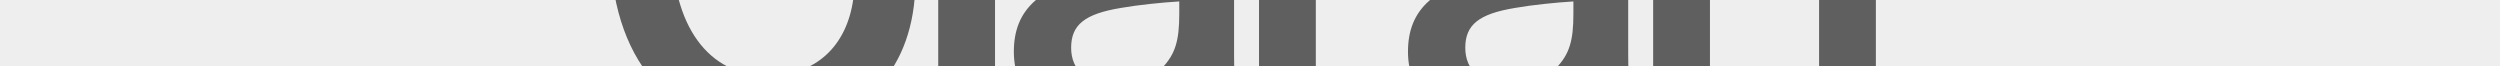
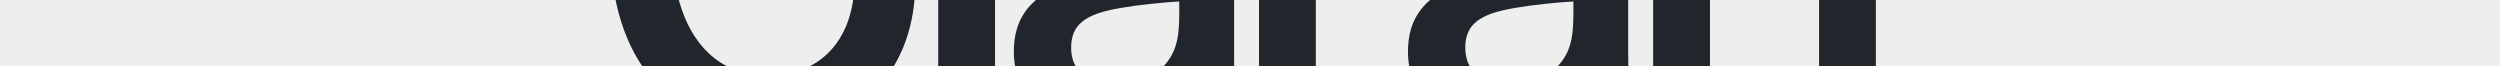
<svg xmlns="http://www.w3.org/2000/svg" width="1440" height="38" viewBox="0 0 1440 38" fill="none">
  <mask id="mask0_182_1568" style="mask-type:alpha" maskUnits="userSpaceOnUse" x="0" y="0" width="1440" height="38">
    <rect width="1440" height="38" fill="#C4C4C4" />
  </mask>
  <g mask="url(#mask0_182_1568)">
    <rect y="-369" width="1440" height="800" fill="#EEEEEE" />
-     <path d="M443.033 -138.649C386.207 -138.649 351.48 -98.182 351.48 -32.172C351.48 33.838 385.92 74.305 442.172 74.305C491.249 74.305 522.819 45.892 526.837 -0.889H491.536C487.805 26.95 469.437 43.596 442.172 43.596C408.019 43.596 387.068 14.896 387.068 -32.172C387.068 -79.24 408.306 -107.94 443.033 -107.94C470.298 -107.94 488.379 -91.294 491.249 -64.316H525.976C523.967 -107.653 492.971 -138.649 443.033 -138.649ZM573.134 -103.061V-134.344H540.416V-103.061H573.134ZM573.134 70V-75.796H540.416V70H573.134ZM650.843 -80.101C611.524 -80.101 591.434 -58.289 589.999 -30.737H622.143C623.004 -46.235 632.762 -56.28 650.843 -56.28C667.489 -56.28 679.256 -47.67 679.256 -26.145V-20.405C668.924 -19.831 651.704 -18.109 639.937 -16.1C598.035 -9.499 583.972 5.999 583.972 29.82C583.972 54.789 602.914 73.157 633.336 73.157C655.435 73.157 671.794 65.121 682.413 49.623H682.987C682.987 56.511 683.561 63.686 684.996 70H714.557C712.261 60.816 710.826 48.762 710.826 31.542V-22.988C710.826 -61.159 689.301 -80.101 650.843 -80.101ZM679.256 8.008C679.256 23.506 676.96 31.255 669.211 39.291C662.61 45.892 652.852 49.049 642.807 49.049C626.161 49.049 616.977 40.439 616.977 27.524C616.977 14.322 624.726 8.008 645.677 4.564C655.435 2.842 669.498 1.407 679.256 0.833V8.008ZM797.805 -77.805C779.724 -77.805 765.948 -70.056 756.19 -54.271H755.616V-75.796H725.194V70H757.912V-1.463C757.912 -31.885 772.262 -48.531 798.379 -48.531C802.11 -48.531 805.841 -48.244 809.859 -47.383V-76.37C806.128 -77.231 801.536 -77.805 797.805 -77.805ZM881.022 -93.016L918.906 -134.344H877.578L854.331 -93.016H881.022ZM877.865 -80.101C838.546 -80.101 818.456 -58.289 817.021 -30.737H849.165C850.026 -46.235 859.784 -56.28 877.865 -56.28C894.511 -56.28 906.278 -47.67 906.278 -26.145V-20.405C895.946 -19.831 878.726 -18.109 866.959 -16.1C825.057 -9.499 810.994 5.999 810.994 29.82C810.994 54.789 829.936 73.157 860.358 73.157C882.457 73.157 898.816 65.121 909.435 49.623H910.009C910.009 56.511 910.583 63.686 912.018 70H941.579C939.283 60.816 937.848 48.762 937.848 31.542V-22.988C937.848 -61.159 916.323 -80.101 877.865 -80.101ZM906.278 8.008C906.278 23.506 903.982 31.255 896.233 39.291C889.632 45.892 879.874 49.049 869.829 49.049C853.183 49.049 843.999 40.439 843.999 27.524C843.999 14.322 851.748 8.008 872.699 4.564C882.457 2.842 896.52 1.407 906.278 0.833V8.008ZM1027.41 -79.24C1008.18 -79.24 992.97 -70.056 983.786 -56.854H983.212V-75.796H952.216V70H984.934V-10.934C984.934 -38.773 999.571 -52.836 1018.23 -52.836C1036.59 -52.836 1047.79 -42.504 1047.79 -16.387V70H1080.5V-19.257C1080.5 -59.15 1060.41 -79.24 1027.41 -79.24Z" fill="#5F5F5F" />
+     <path d="M443.033 -138.649C386.207 -138.649 351.48 -98.182 351.48 -32.172C351.48 33.838 385.92 74.305 442.172 74.305C491.249 74.305 522.819 45.892 526.837 -0.889H491.536C487.805 26.95 469.437 43.596 442.172 43.596C408.019 43.596 387.068 14.896 387.068 -32.172C387.068 -79.24 408.306 -107.94 443.033 -107.94C470.298 -107.94 488.379 -91.294 491.249 -64.316H525.976C523.967 -107.653 492.971 -138.649 443.033 -138.649ZM573.134 -103.061V-134.344H540.416V-103.061H573.134ZM573.134 70V-75.796H540.416V70H573.134ZM650.843 -80.101C611.524 -80.101 591.434 -58.289 589.999 -30.737H622.143C623.004 -46.235 632.762 -56.28 650.843 -56.28C667.489 -56.28 679.256 -47.67 679.256 -26.145V-20.405C668.924 -19.831 651.704 -18.109 639.937 -16.1C598.035 -9.499 583.972 5.999 583.972 29.82C583.972 54.789 602.914 73.157 633.336 73.157C655.435 73.157 671.794 65.121 682.413 49.623H682.987C682.987 56.511 683.561 63.686 684.996 70H714.557C712.261 60.816 710.826 48.762 710.826 31.542V-22.988C710.826 -61.159 689.301 -80.101 650.843 -80.101ZM679.256 8.008C679.256 23.506 676.96 31.255 669.211 39.291C662.61 45.892 652.852 49.049 642.807 49.049C626.161 49.049 616.977 40.439 616.977 27.524C616.977 14.322 624.726 8.008 645.677 4.564C655.435 2.842 669.498 1.407 679.256 0.833V8.008ZM797.805 -77.805C779.724 -77.805 765.948 -70.056 756.19 -54.271H755.616V-75.796H725.194V70H757.912V-1.463C757.912 -31.885 772.262 -48.531 798.379 -48.531C802.11 -48.531 805.841 -48.244 809.859 -47.383V-76.37C806.128 -77.231 801.536 -77.805 797.805 -77.805ZM881.022 -93.016L918.906 -134.344H877.578L854.331 -93.016H881.022ZM877.865 -80.101C838.546 -80.101 818.456 -58.289 817.021 -30.737H849.165C850.026 -46.235 859.784 -56.28 877.865 -56.28C894.511 -56.28 906.278 -47.67 906.278 -26.145V-20.405C895.946 -19.831 878.726 -18.109 866.959 -16.1C825.057 -9.499 810.994 5.999 810.994 29.82C810.994 54.789 829.936 73.157 860.358 73.157C882.457 73.157 898.816 65.121 909.435 49.623H910.009C910.009 56.511 910.583 63.686 912.018 70H941.579C939.283 60.816 937.848 48.762 937.848 31.542V-22.988C937.848 -61.159 916.323 -80.101 877.865 -80.101ZM906.278 8.008C906.278 23.506 903.982 31.255 896.233 39.291C889.632 45.892 879.874 49.049 869.829 49.049C853.183 49.049 843.999 40.439 843.999 27.524C843.999 14.322 851.748 8.008 872.699 4.564C882.457 2.842 896.52 1.407 906.278 0.833V8.008ZM1027.41 -79.24C1008.18 -79.24 992.97 -70.056 983.786 -56.854H983.212V-75.796H952.216V70H984.934V-10.934C984.934 -38.773 999.571 -52.836 1018.23 -52.836C1036.59 -52.836 1047.79 -42.504 1047.79 -16.387V70H1080.5V-19.257C1080.5 -59.15 1060.41 -79.24 1027.41 -79.24Z" fill="#20262C" />
  </g>
</svg>
